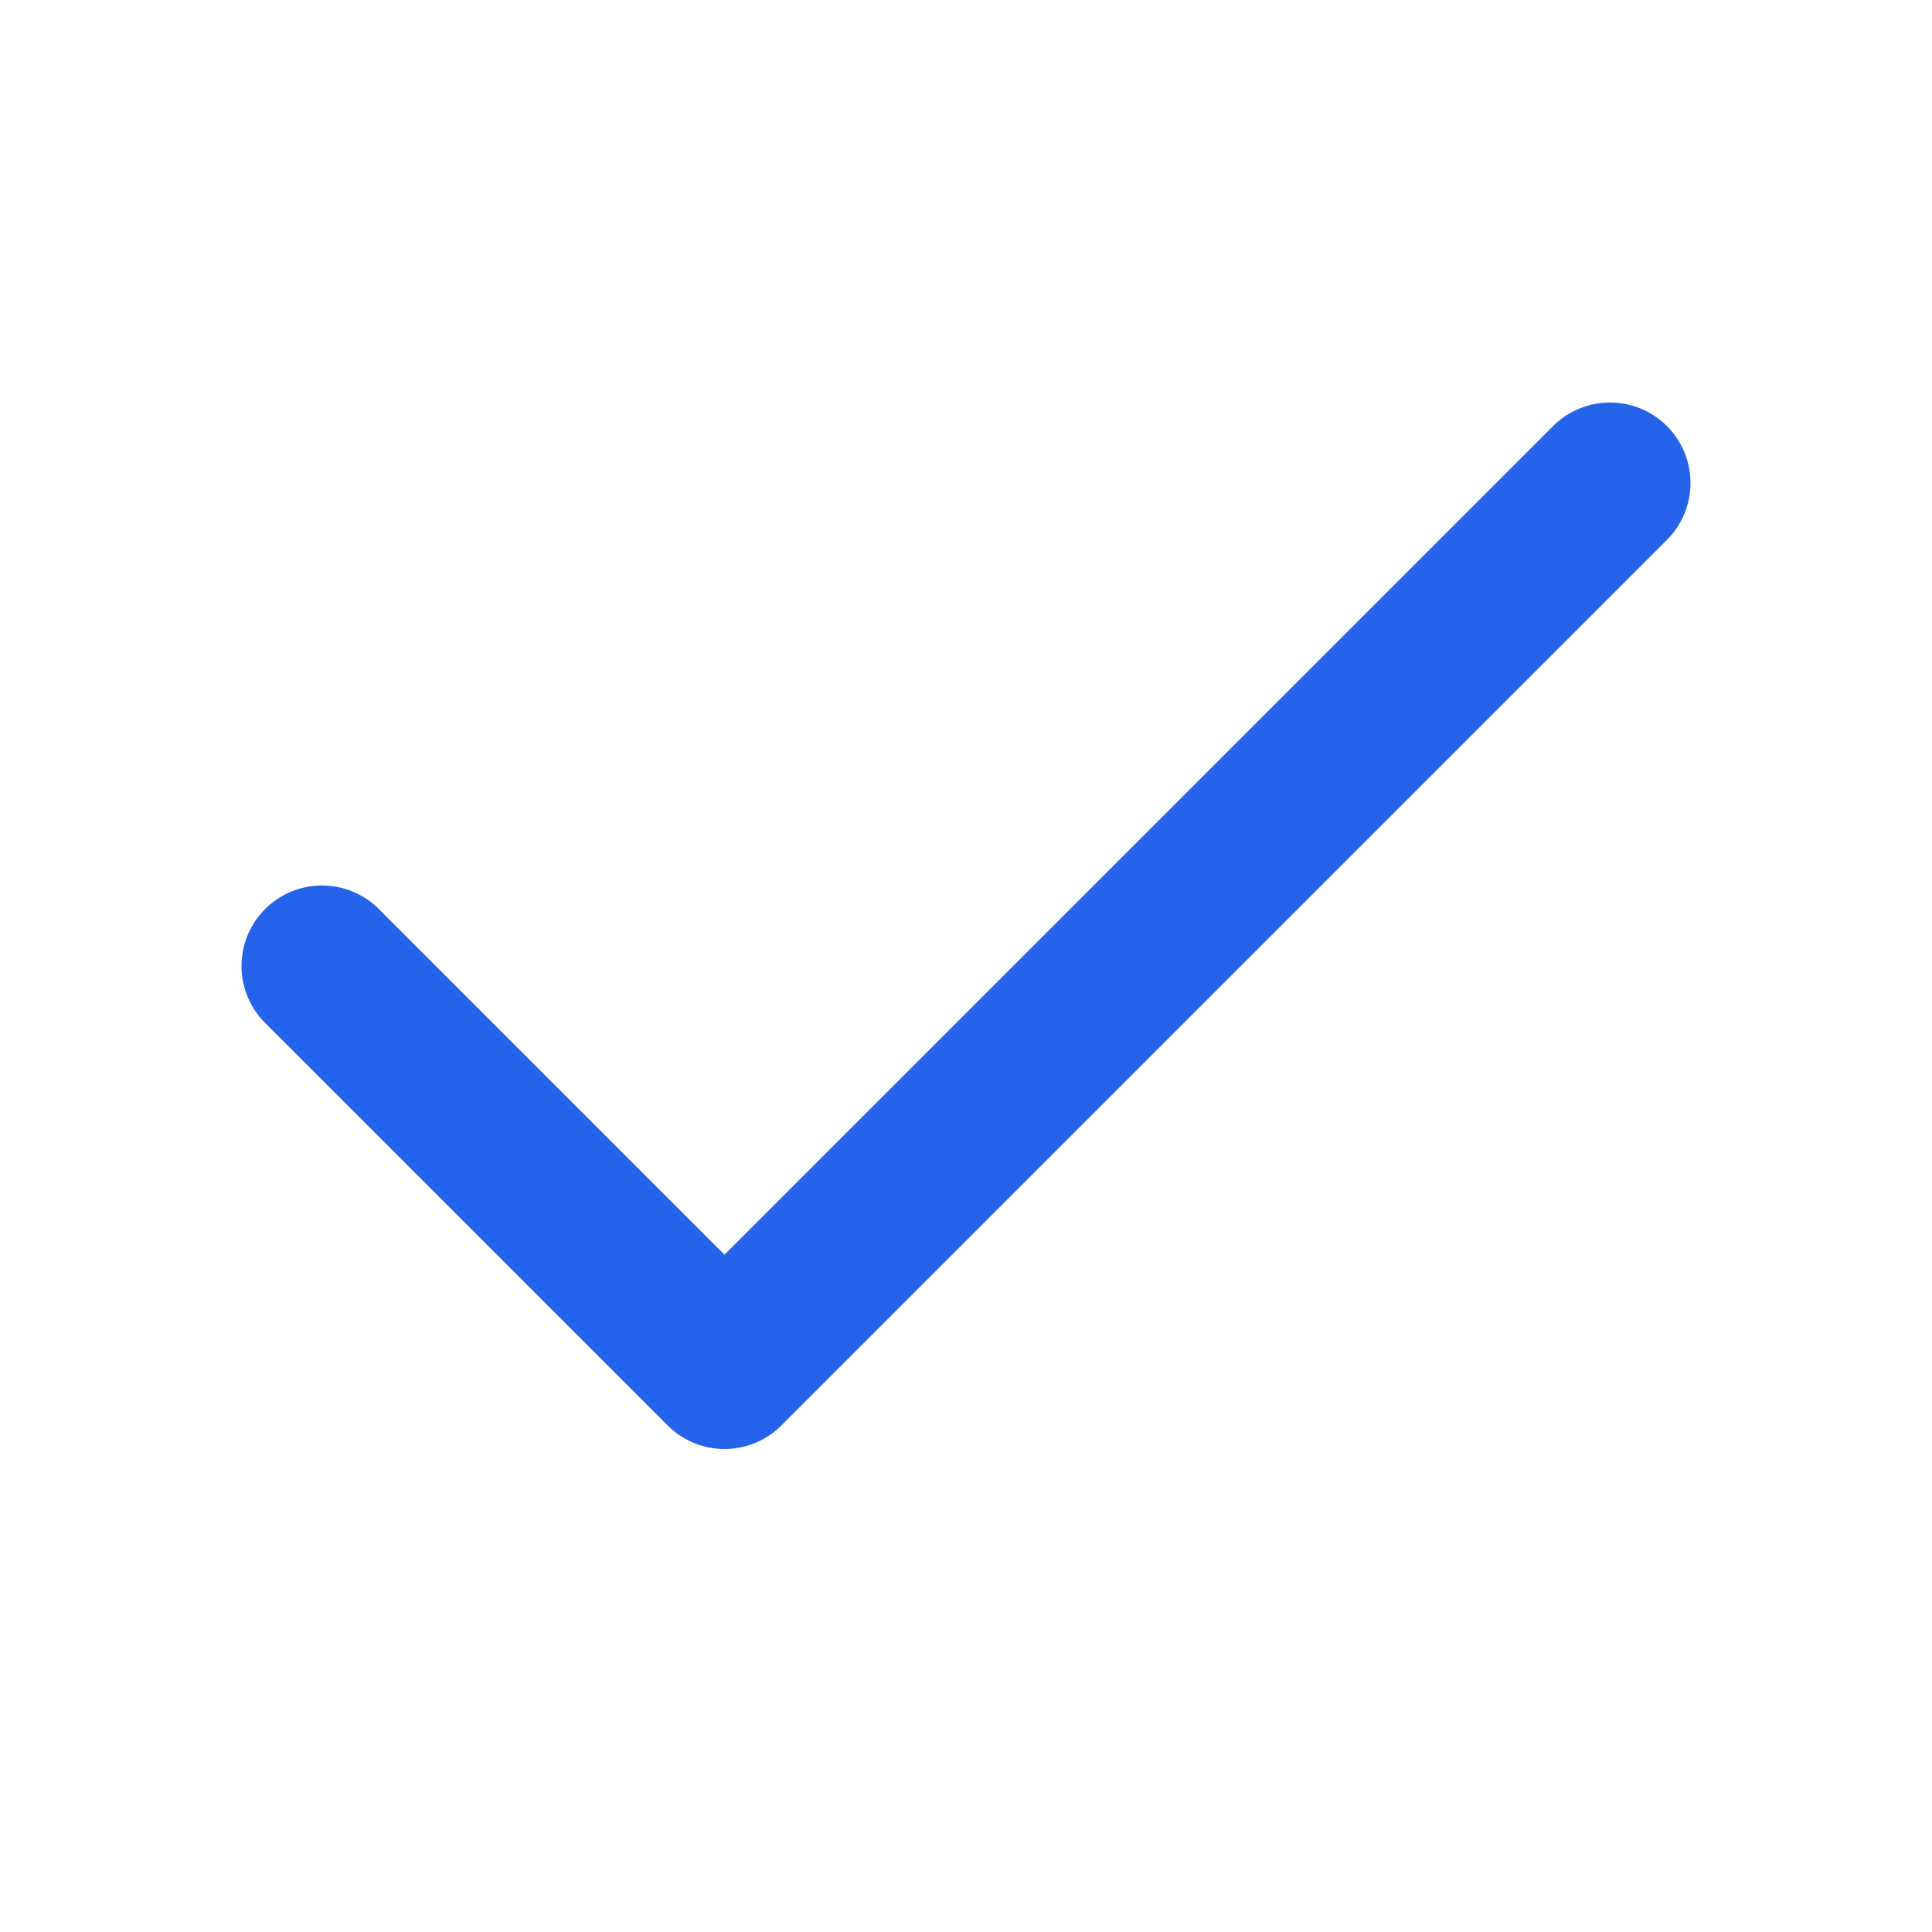
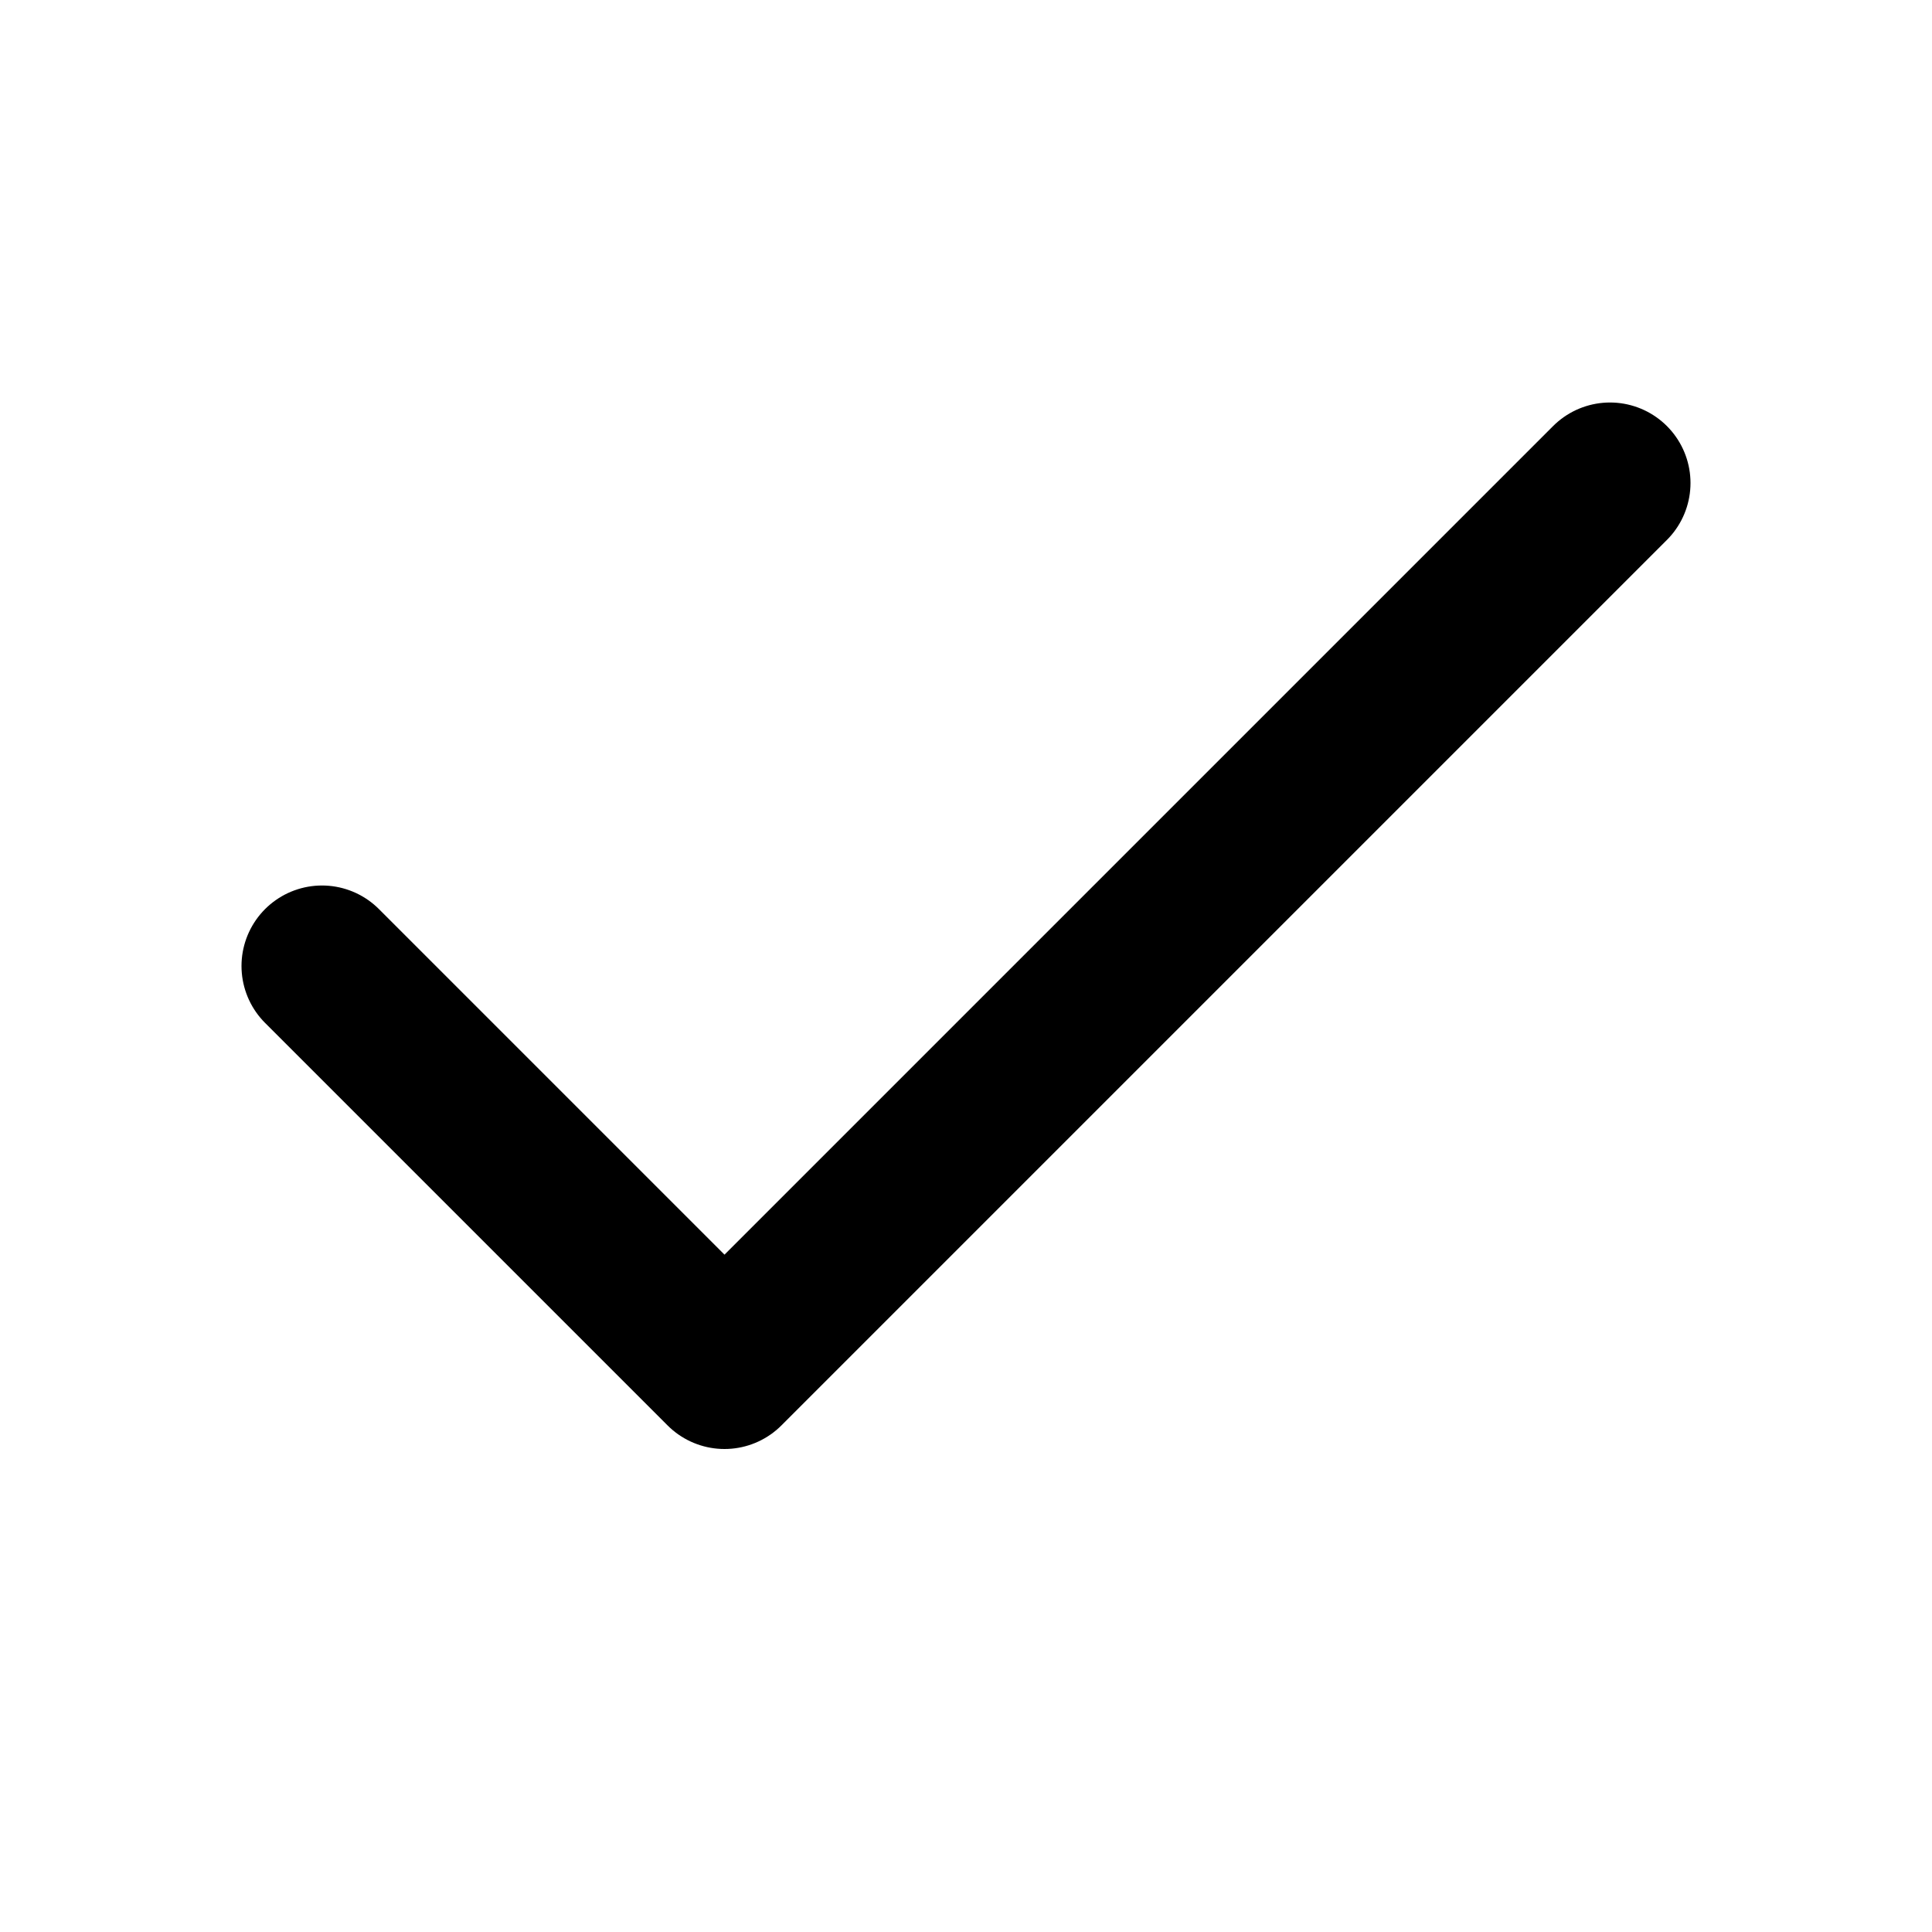
<svg xmlns="http://www.w3.org/2000/svg" width="12" height="12" viewBox="0 0 12 12" fill="none">
-   <path d="M10 3L4.5 8.5L2 6" stroke="#2563EB" stroke-linecap="round" stroke-linejoin="round" />
+   <path d="M10 3L4.5 8.5L2 6" stroke="currentColor" stroke-linecap="round" stroke-linejoin="round" />
</svg>
